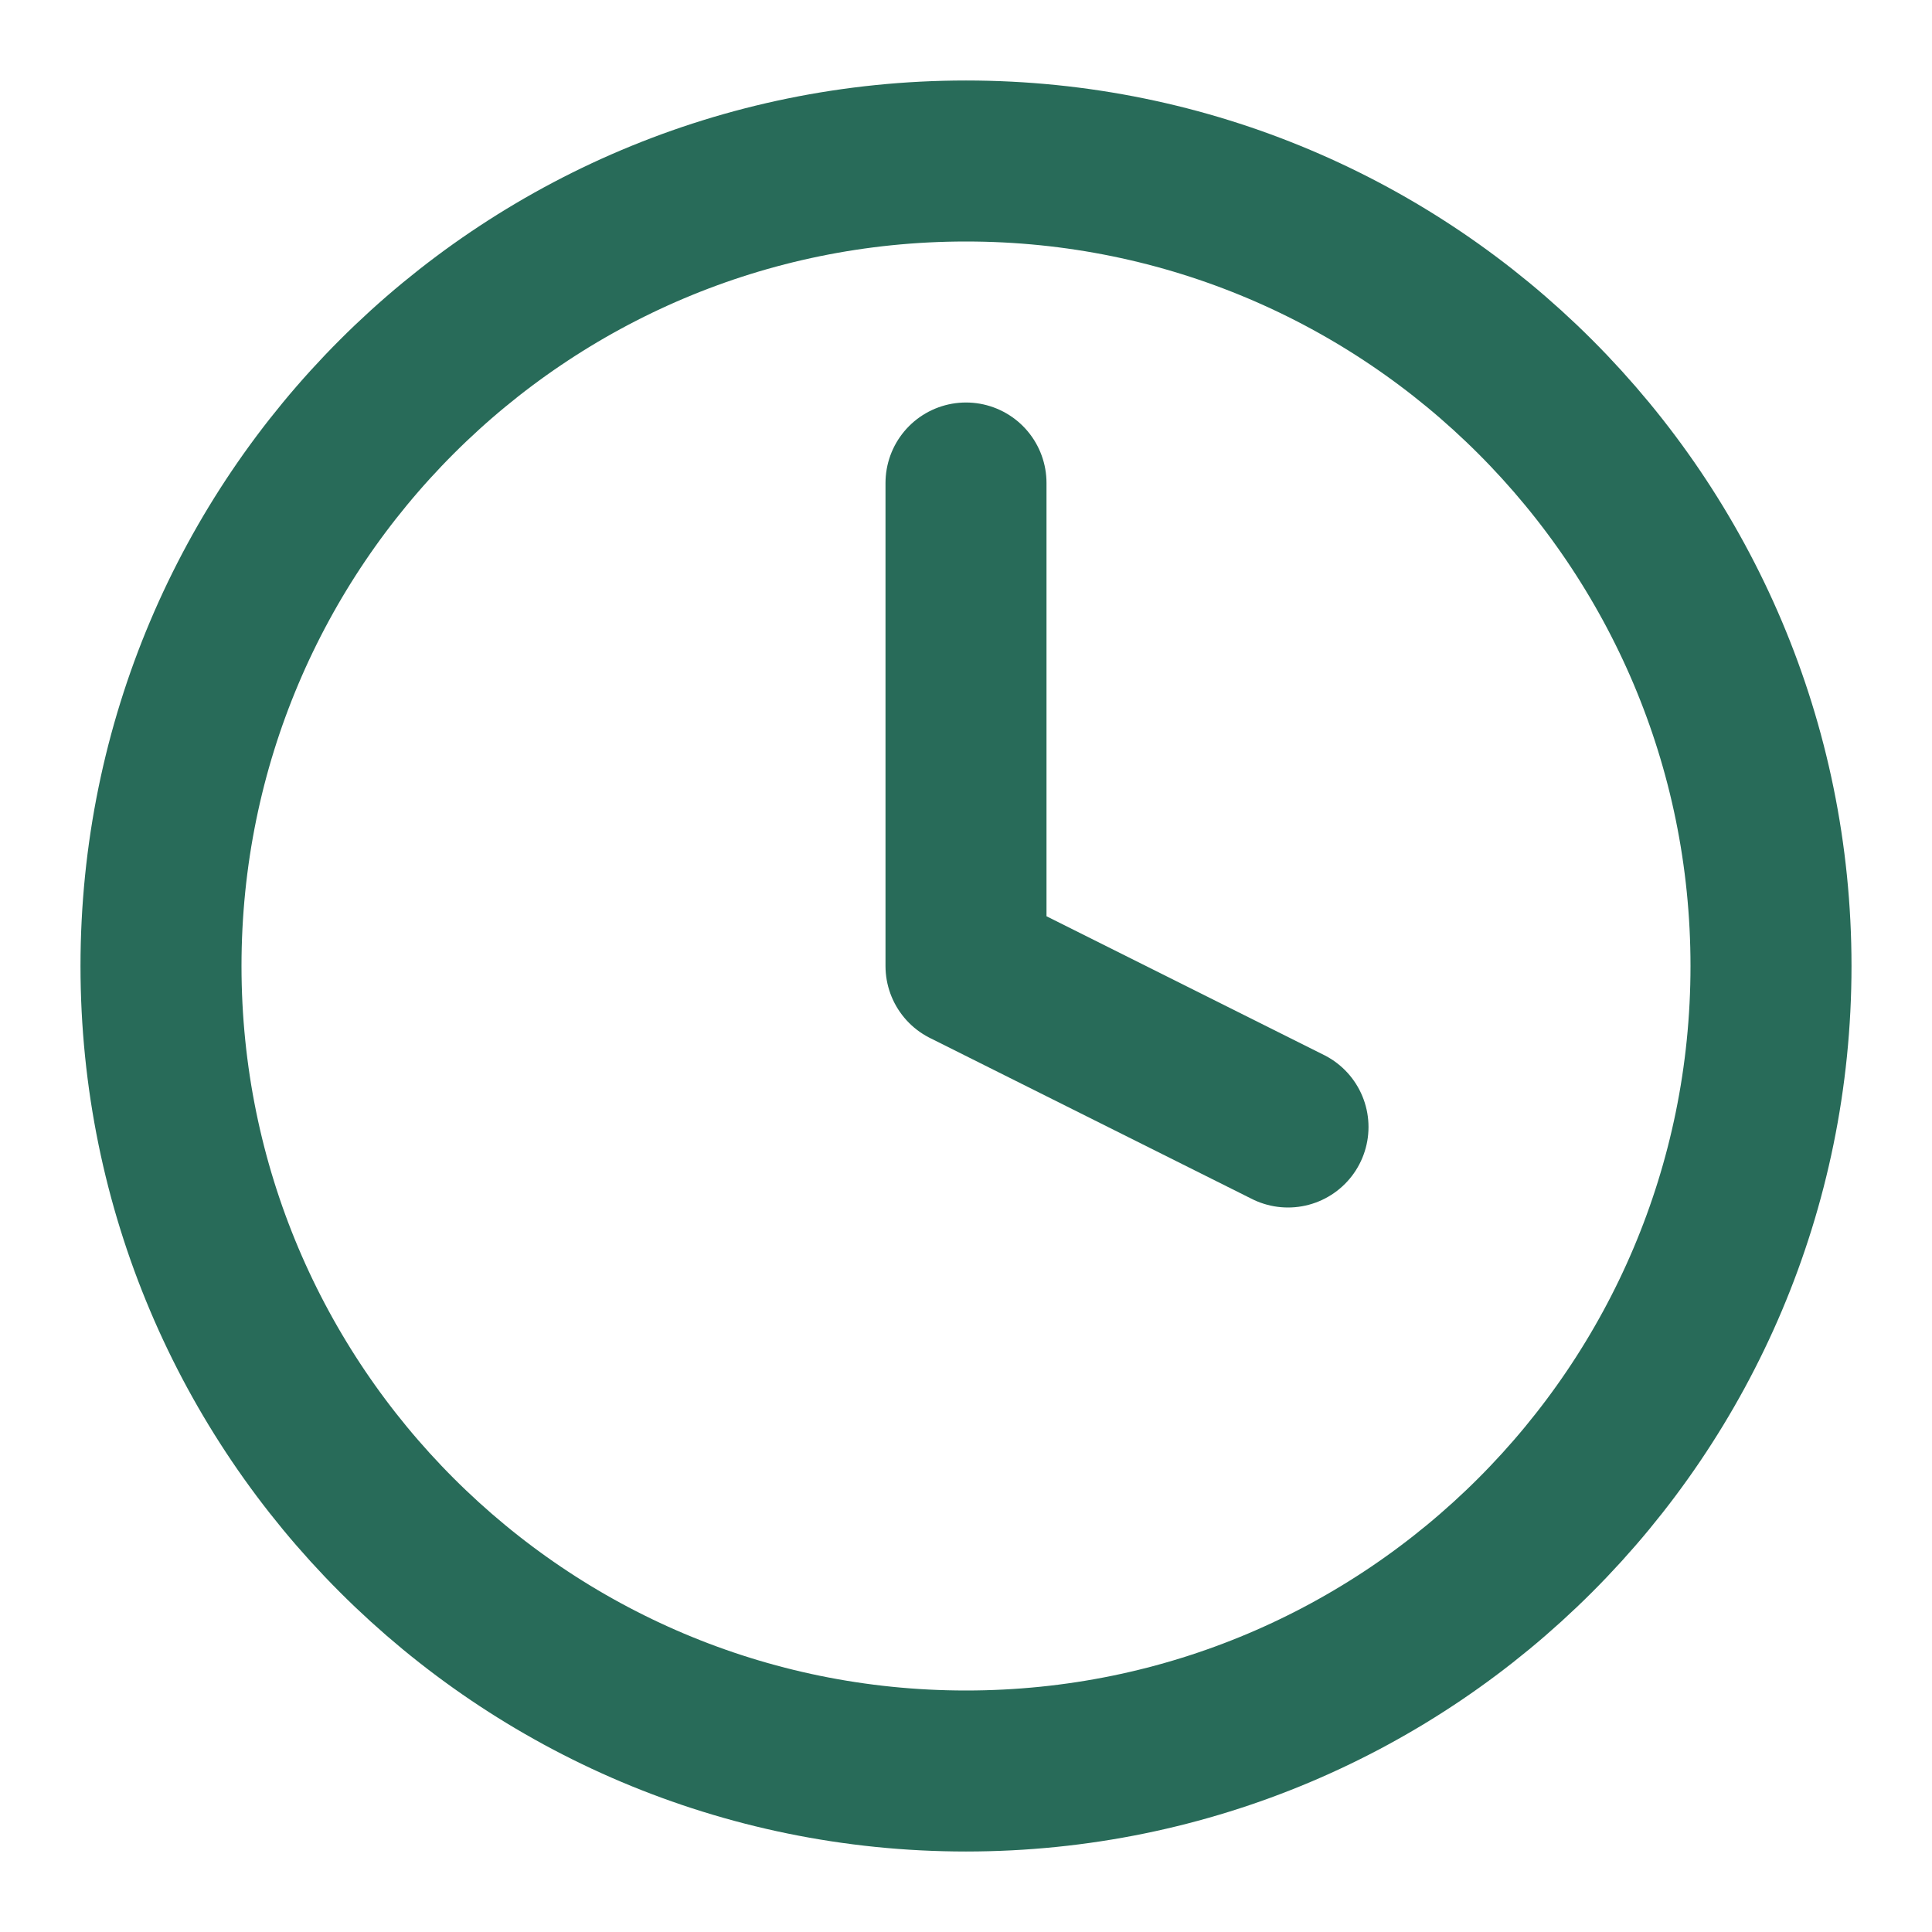
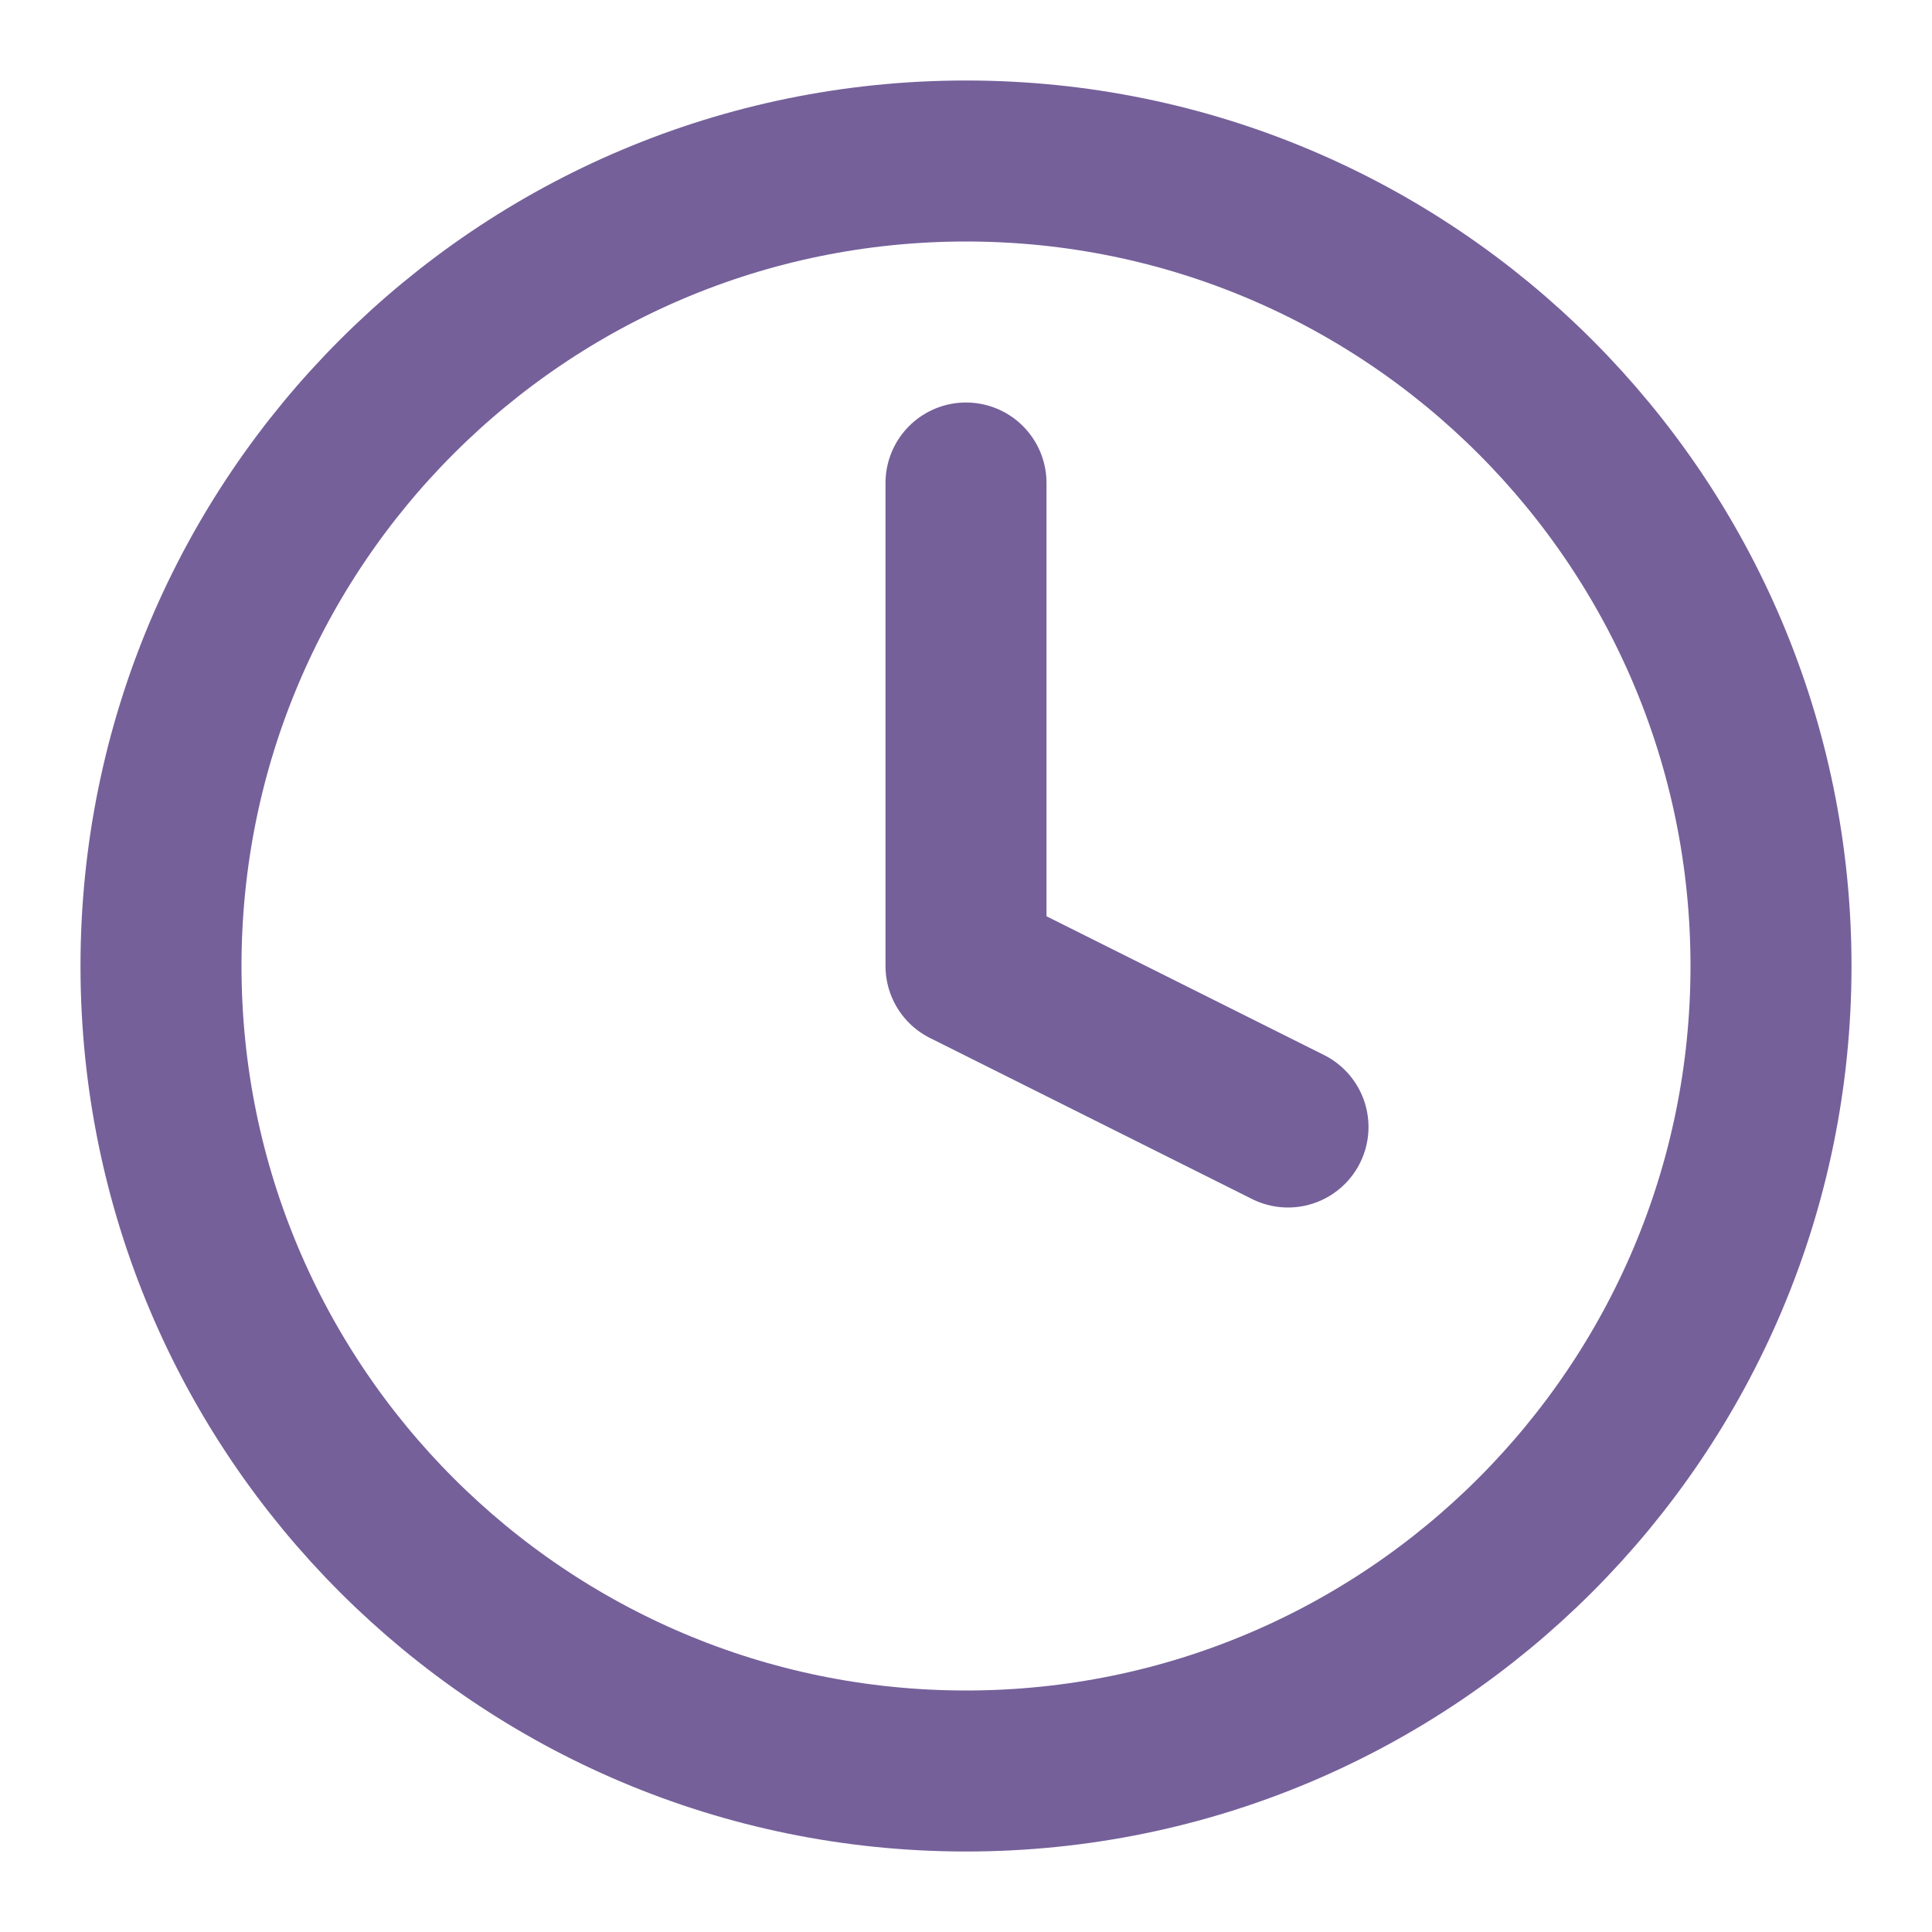
- <svg xmlns="http://www.w3.org/2000/svg" class="lucide lucide-clock" width="24" height="24" viewBox="0 0 24 24" fill="none" stroke="#286b59" stroke-width="2" stroke-linecap="round" stroke-linejoin="round">
+ <svg xmlns="http://www.w3.org/2000/svg" class="lucide lucide-clock" width="24" height="24" viewBox="0 0 24 24" fill="none" stroke="#75609A" stroke-width="2" stroke-linecap="round" stroke-linejoin="round">
  <path d="M12 6v6l4 2" />
  <circle cx="12" cy="12" r="10" />
</svg>
